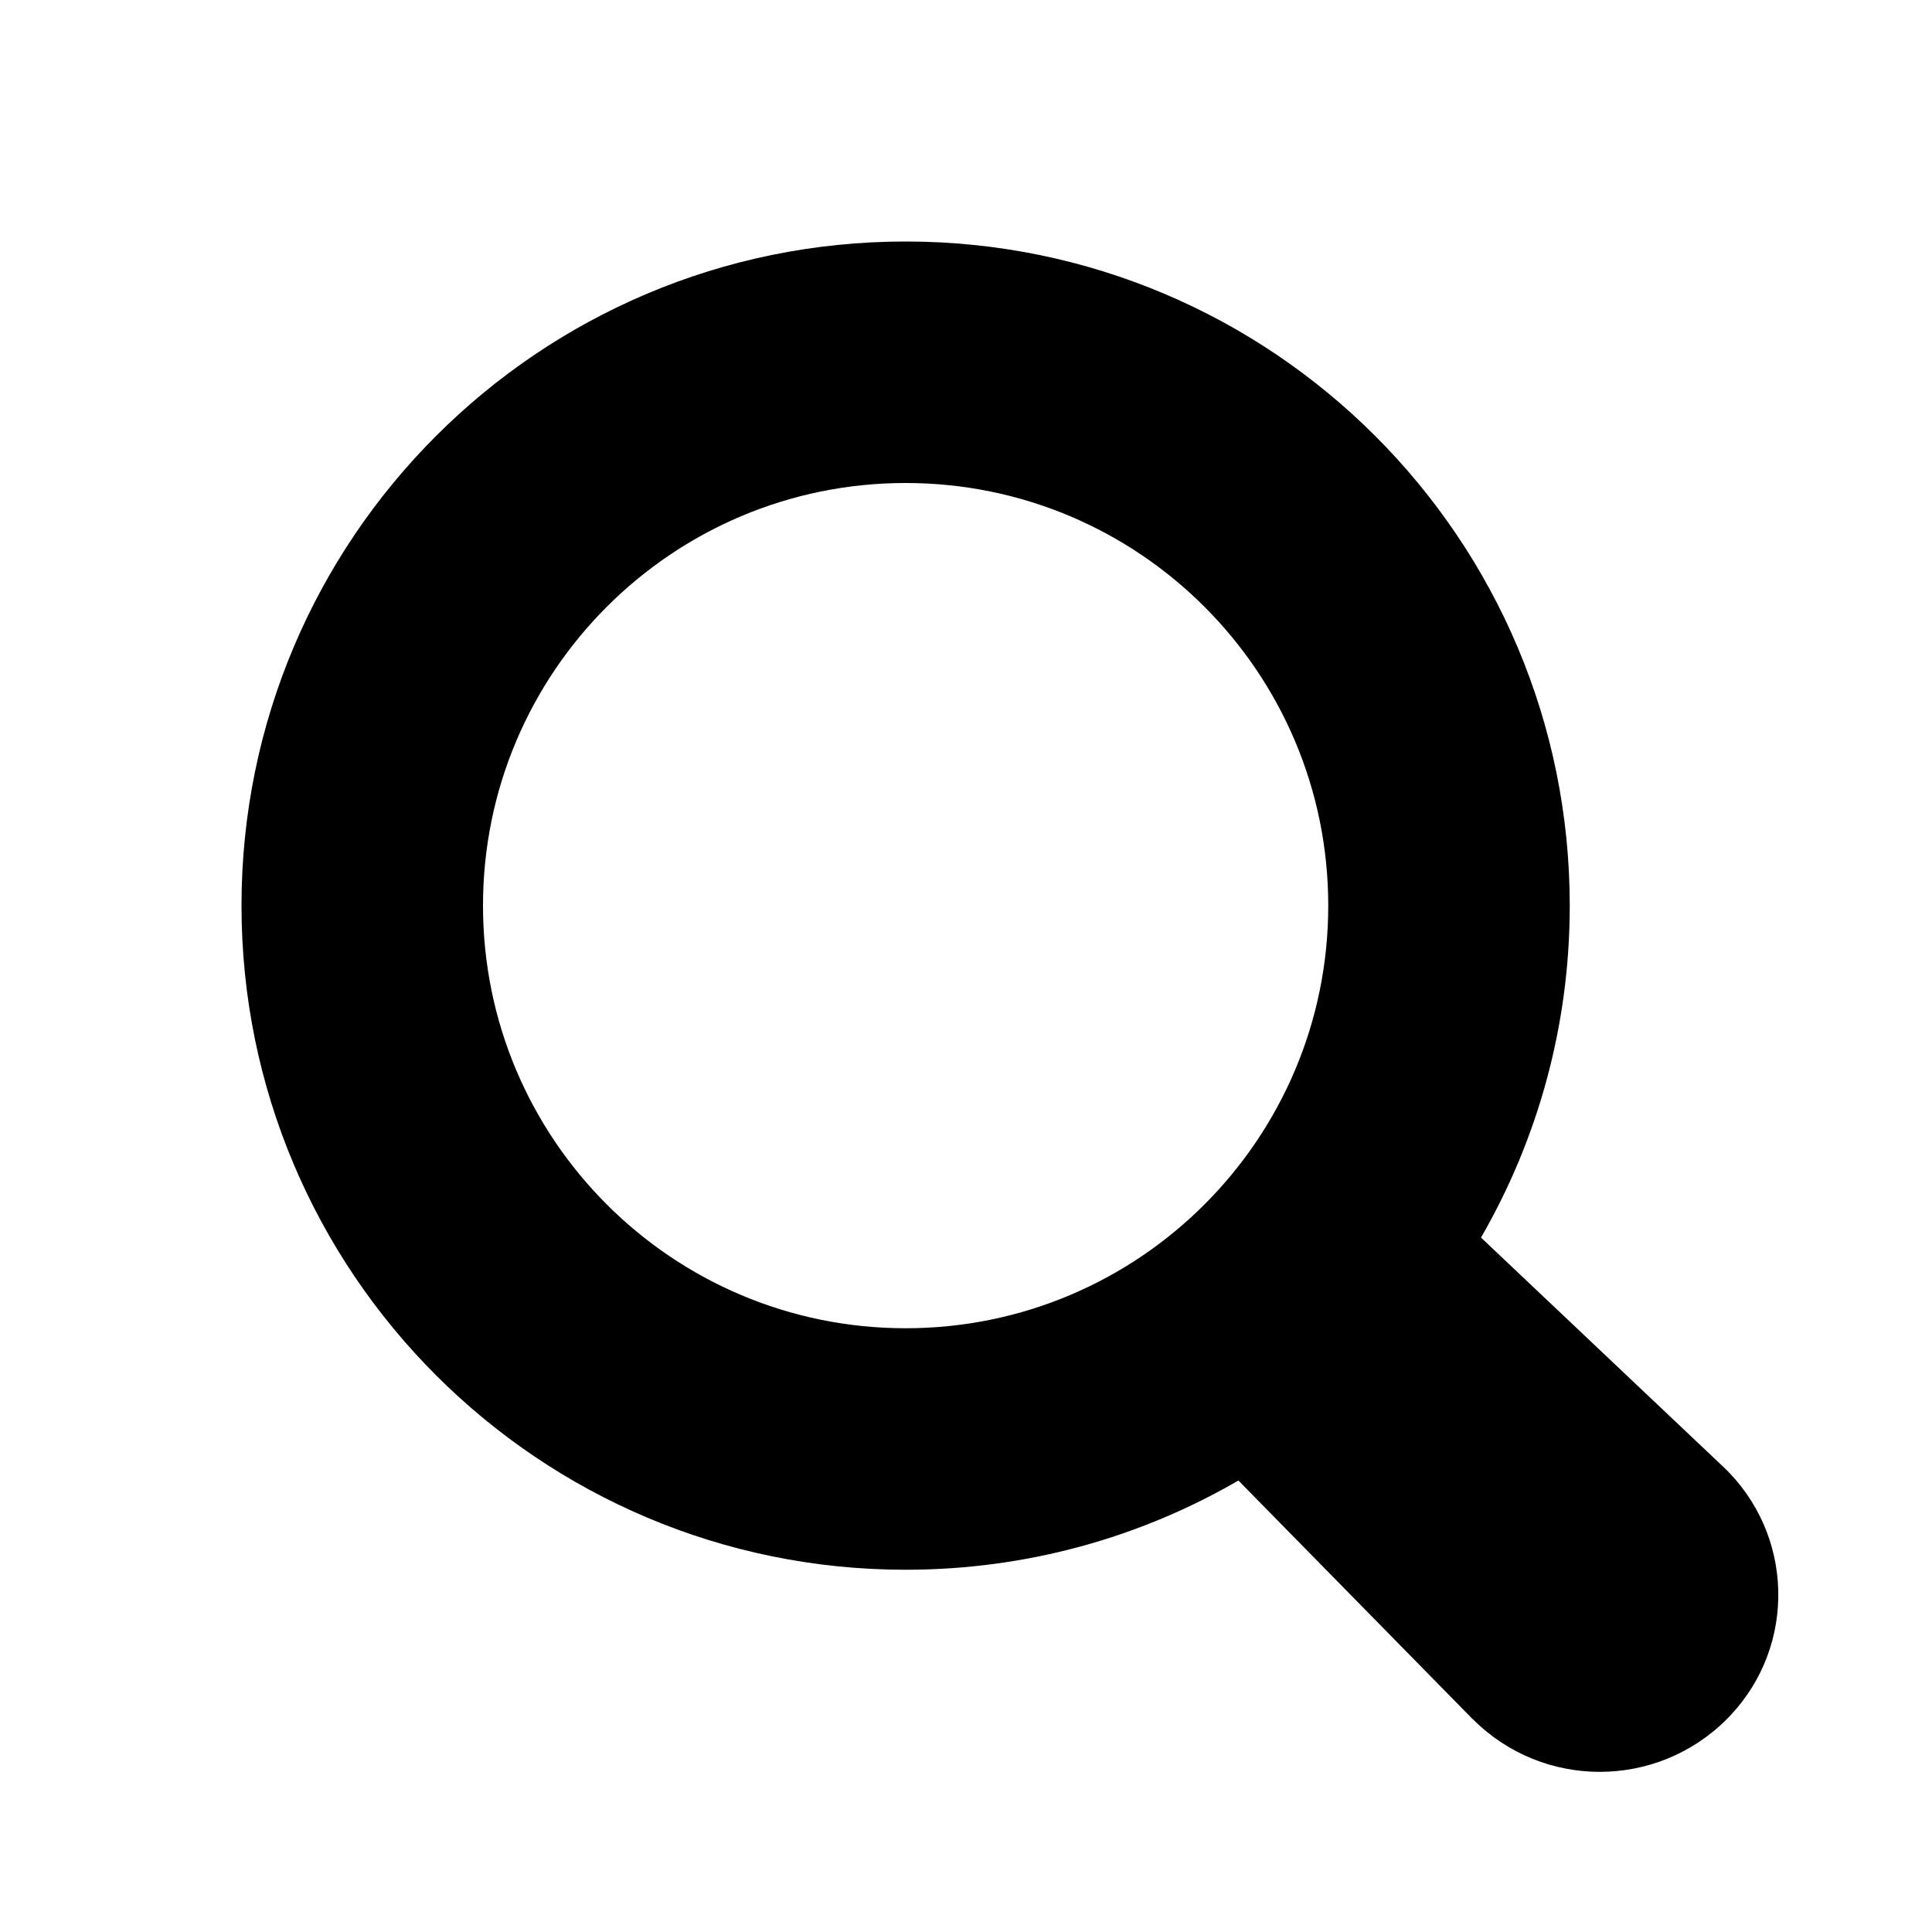
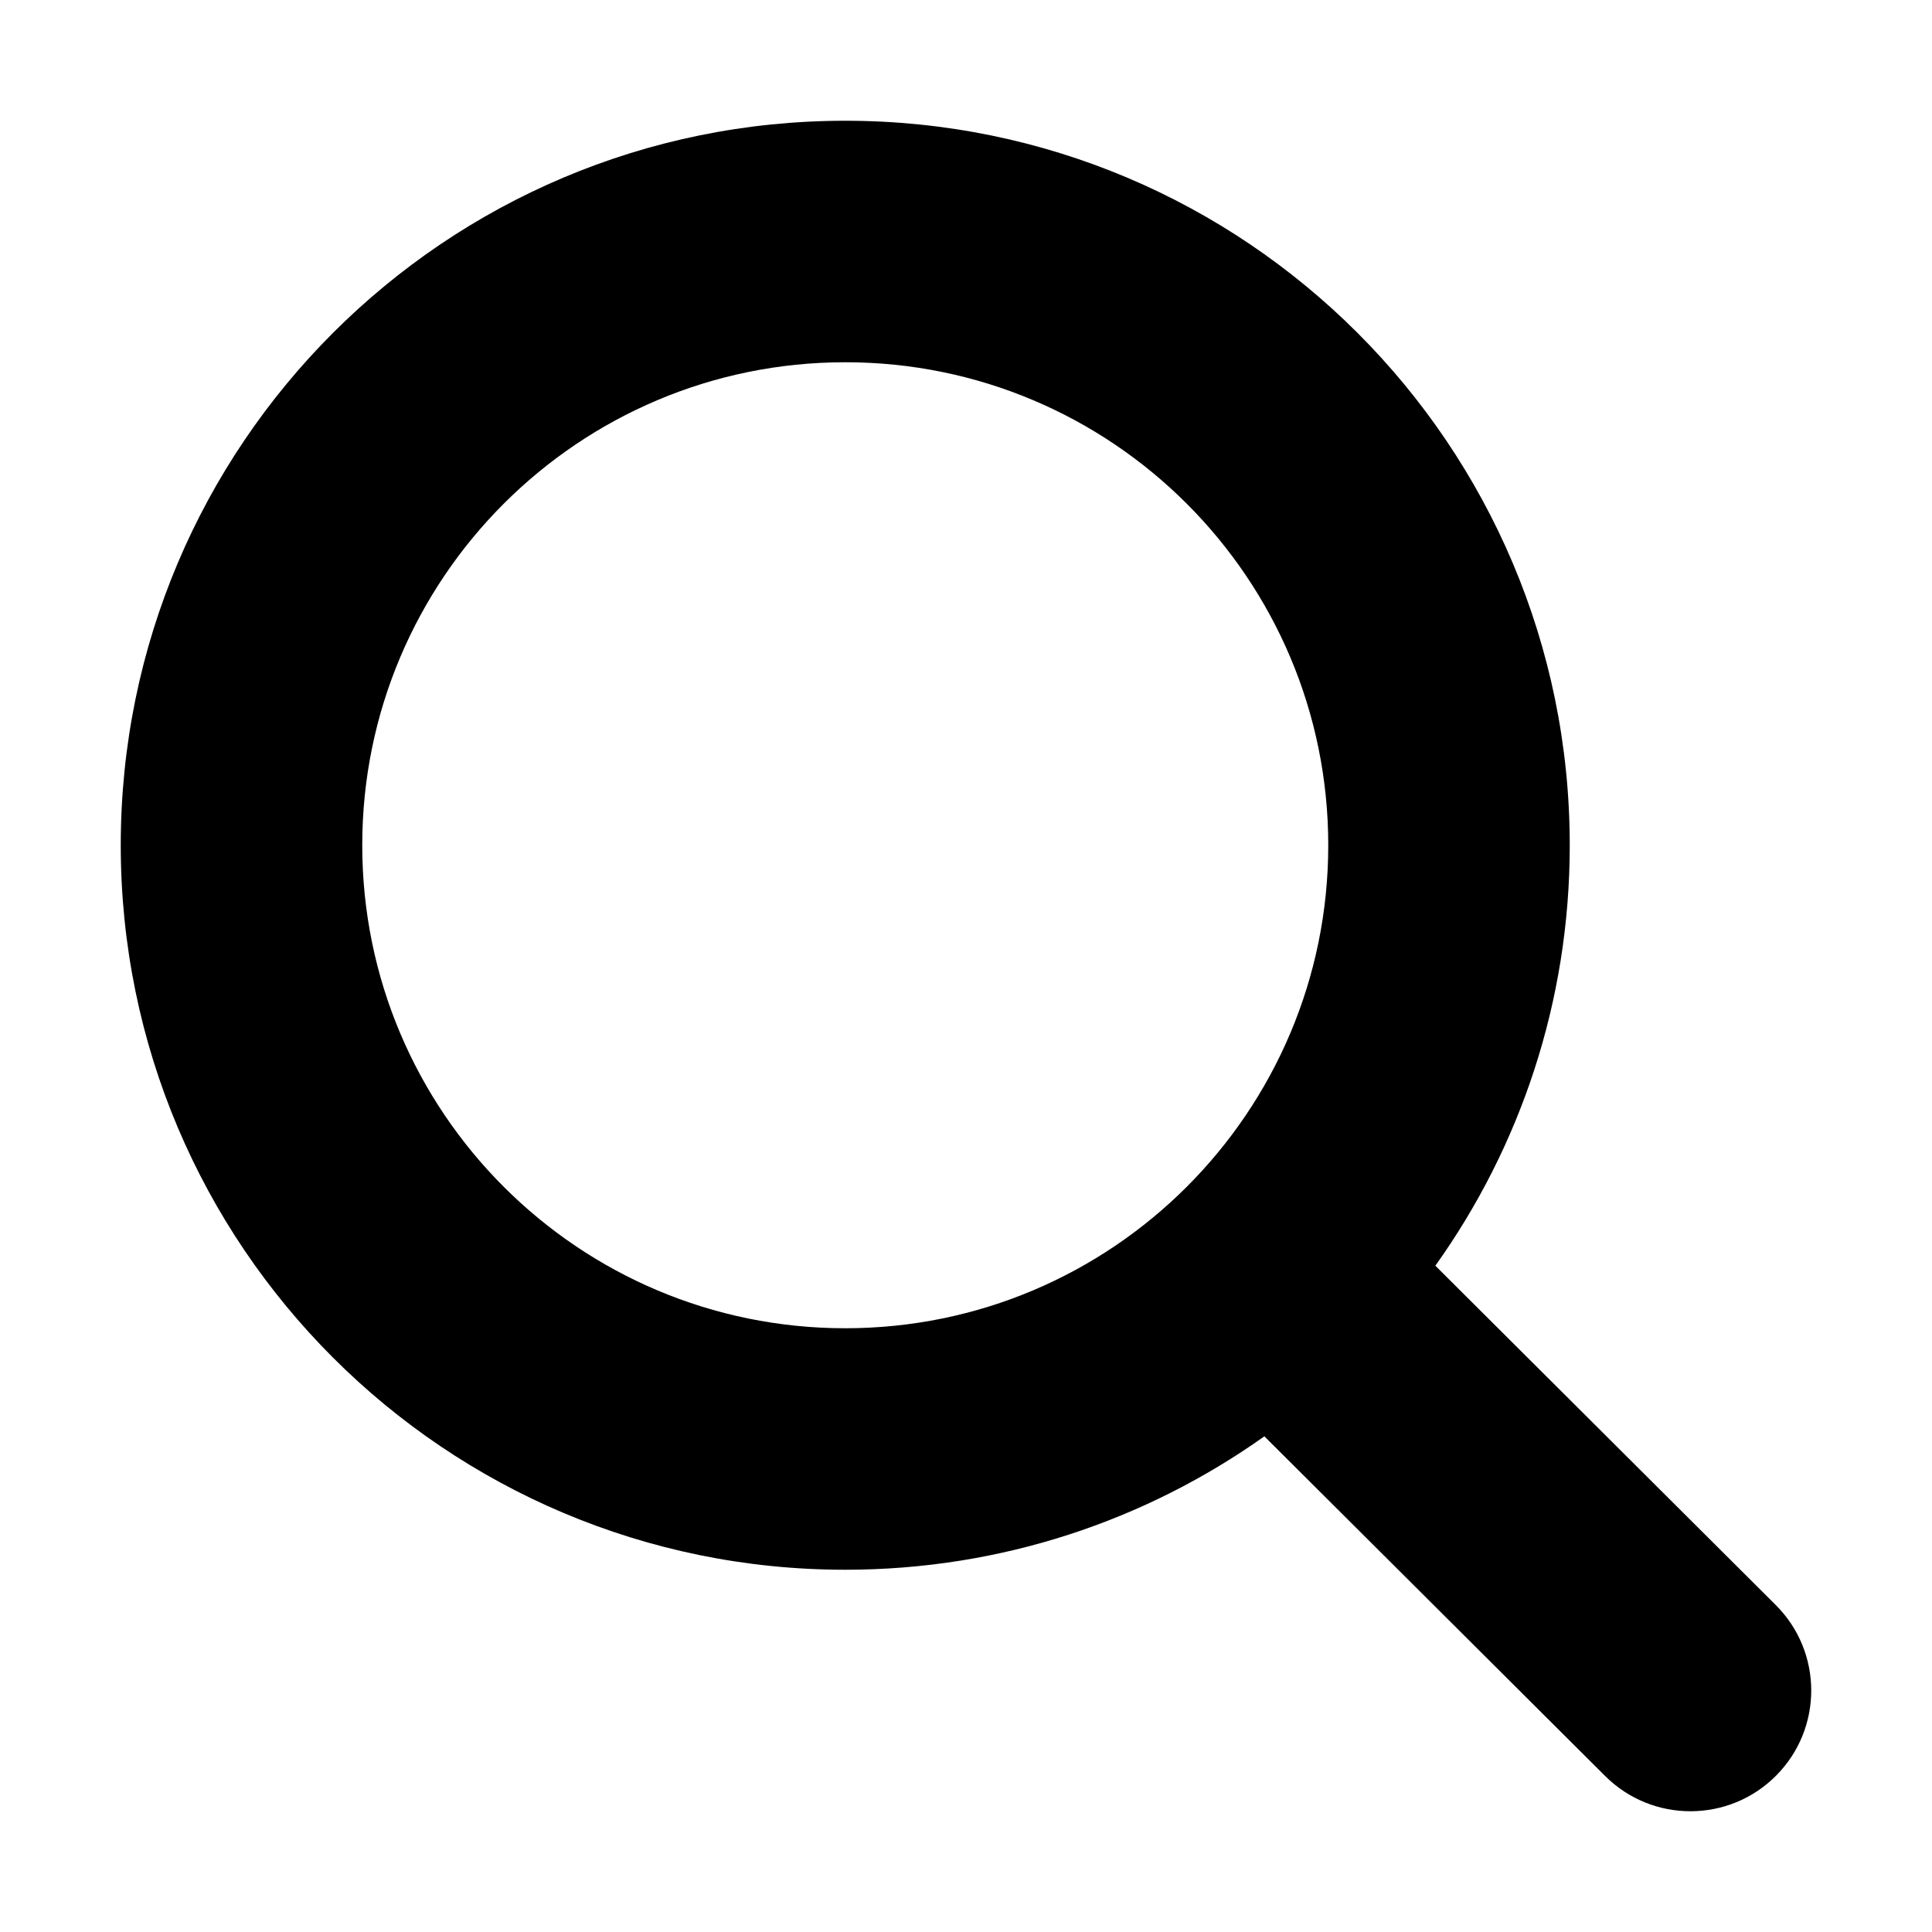
<svg xmlns="http://www.w3.org/2000/svg" width="1em" height="1em" viewBox="0 0 16 16" version="1.1">
-   <g id="✔️-Collections" stroke="none" stroke-width="1" fill="none" fill-rule="evenodd">
-     <g id="⚛️-Atoms---Icons" transform="translate(-299, -1142)" fill="currentColor">
-       <g id="Collection---Icons" transform="translate(56, 56)">
-         <g id="icons" transform="translate(0, 152)">
-           <g id="search" transform="translate(0, 934)">
-             <g id="Combined-Shape" transform="translate(243, 0)">
-               <path d="M7.5,2 C10.538,2 13,4.462 13,7.5 C13,8.501 12.732,9.44 12.265,10.249 L14.271,12.147 C14.856,12.701 14.882,13.624 14.328,14.209 L14.3,14.238 L14.3,14.238 C13.719,14.819 12.778,14.819 12.198,14.238 C12.195,14.235 12.192,14.232 12.188,14.229 L10.256,12.261 C9.446,12.731 8.504,13 7.5,13 C4.462,13 2,10.538 2,7.5 C2,4.462 4.462,2 7.5,2 Z M7.5,11 C9.433,11 11,9.433 11,7.5 C11,5.567 9.433,4 7.5,4 C5.567,4 4,5.567 4,7.5 C4,9.433 5.567,11 7.5,11 Z" />
-             </g>
-           </g>
-         </g>
-       </g>
+   <g id="⚛️-Atoms" stroke="none" stroke-width="1" fill="none" fill-rule="evenodd">
+     <g id="⚛️-Atoms/icons/search">
+       <rect id="Bounding-box" x="0" y="0" width="16" height="16" />
+       <path d="M7,1 C10.314,1 13,3.686 13,7 C13,8.298 12.588,9.5 11.887,10.482 L14.706,13.292 C15.097,13.682 15.098,14.315 14.708,14.706 C14.318,15.097 13.685,15.098 13.294,14.709 L10.471,11.895 C9.491,12.591 8.293,13 7,13 C3.686,13 1,10.314 1,7 C1,3.686 3.686,1 7,1 Z M7,11 C9.209,11 11,9.209 11,7 C11,4.791 9.209,3 7,3 C4.791,3 3,4.791 3,7 C3,9.209 4.791,11 7,11 Z" id="Search" fill="currentColor" />
    </g>
  </g>
</svg>
